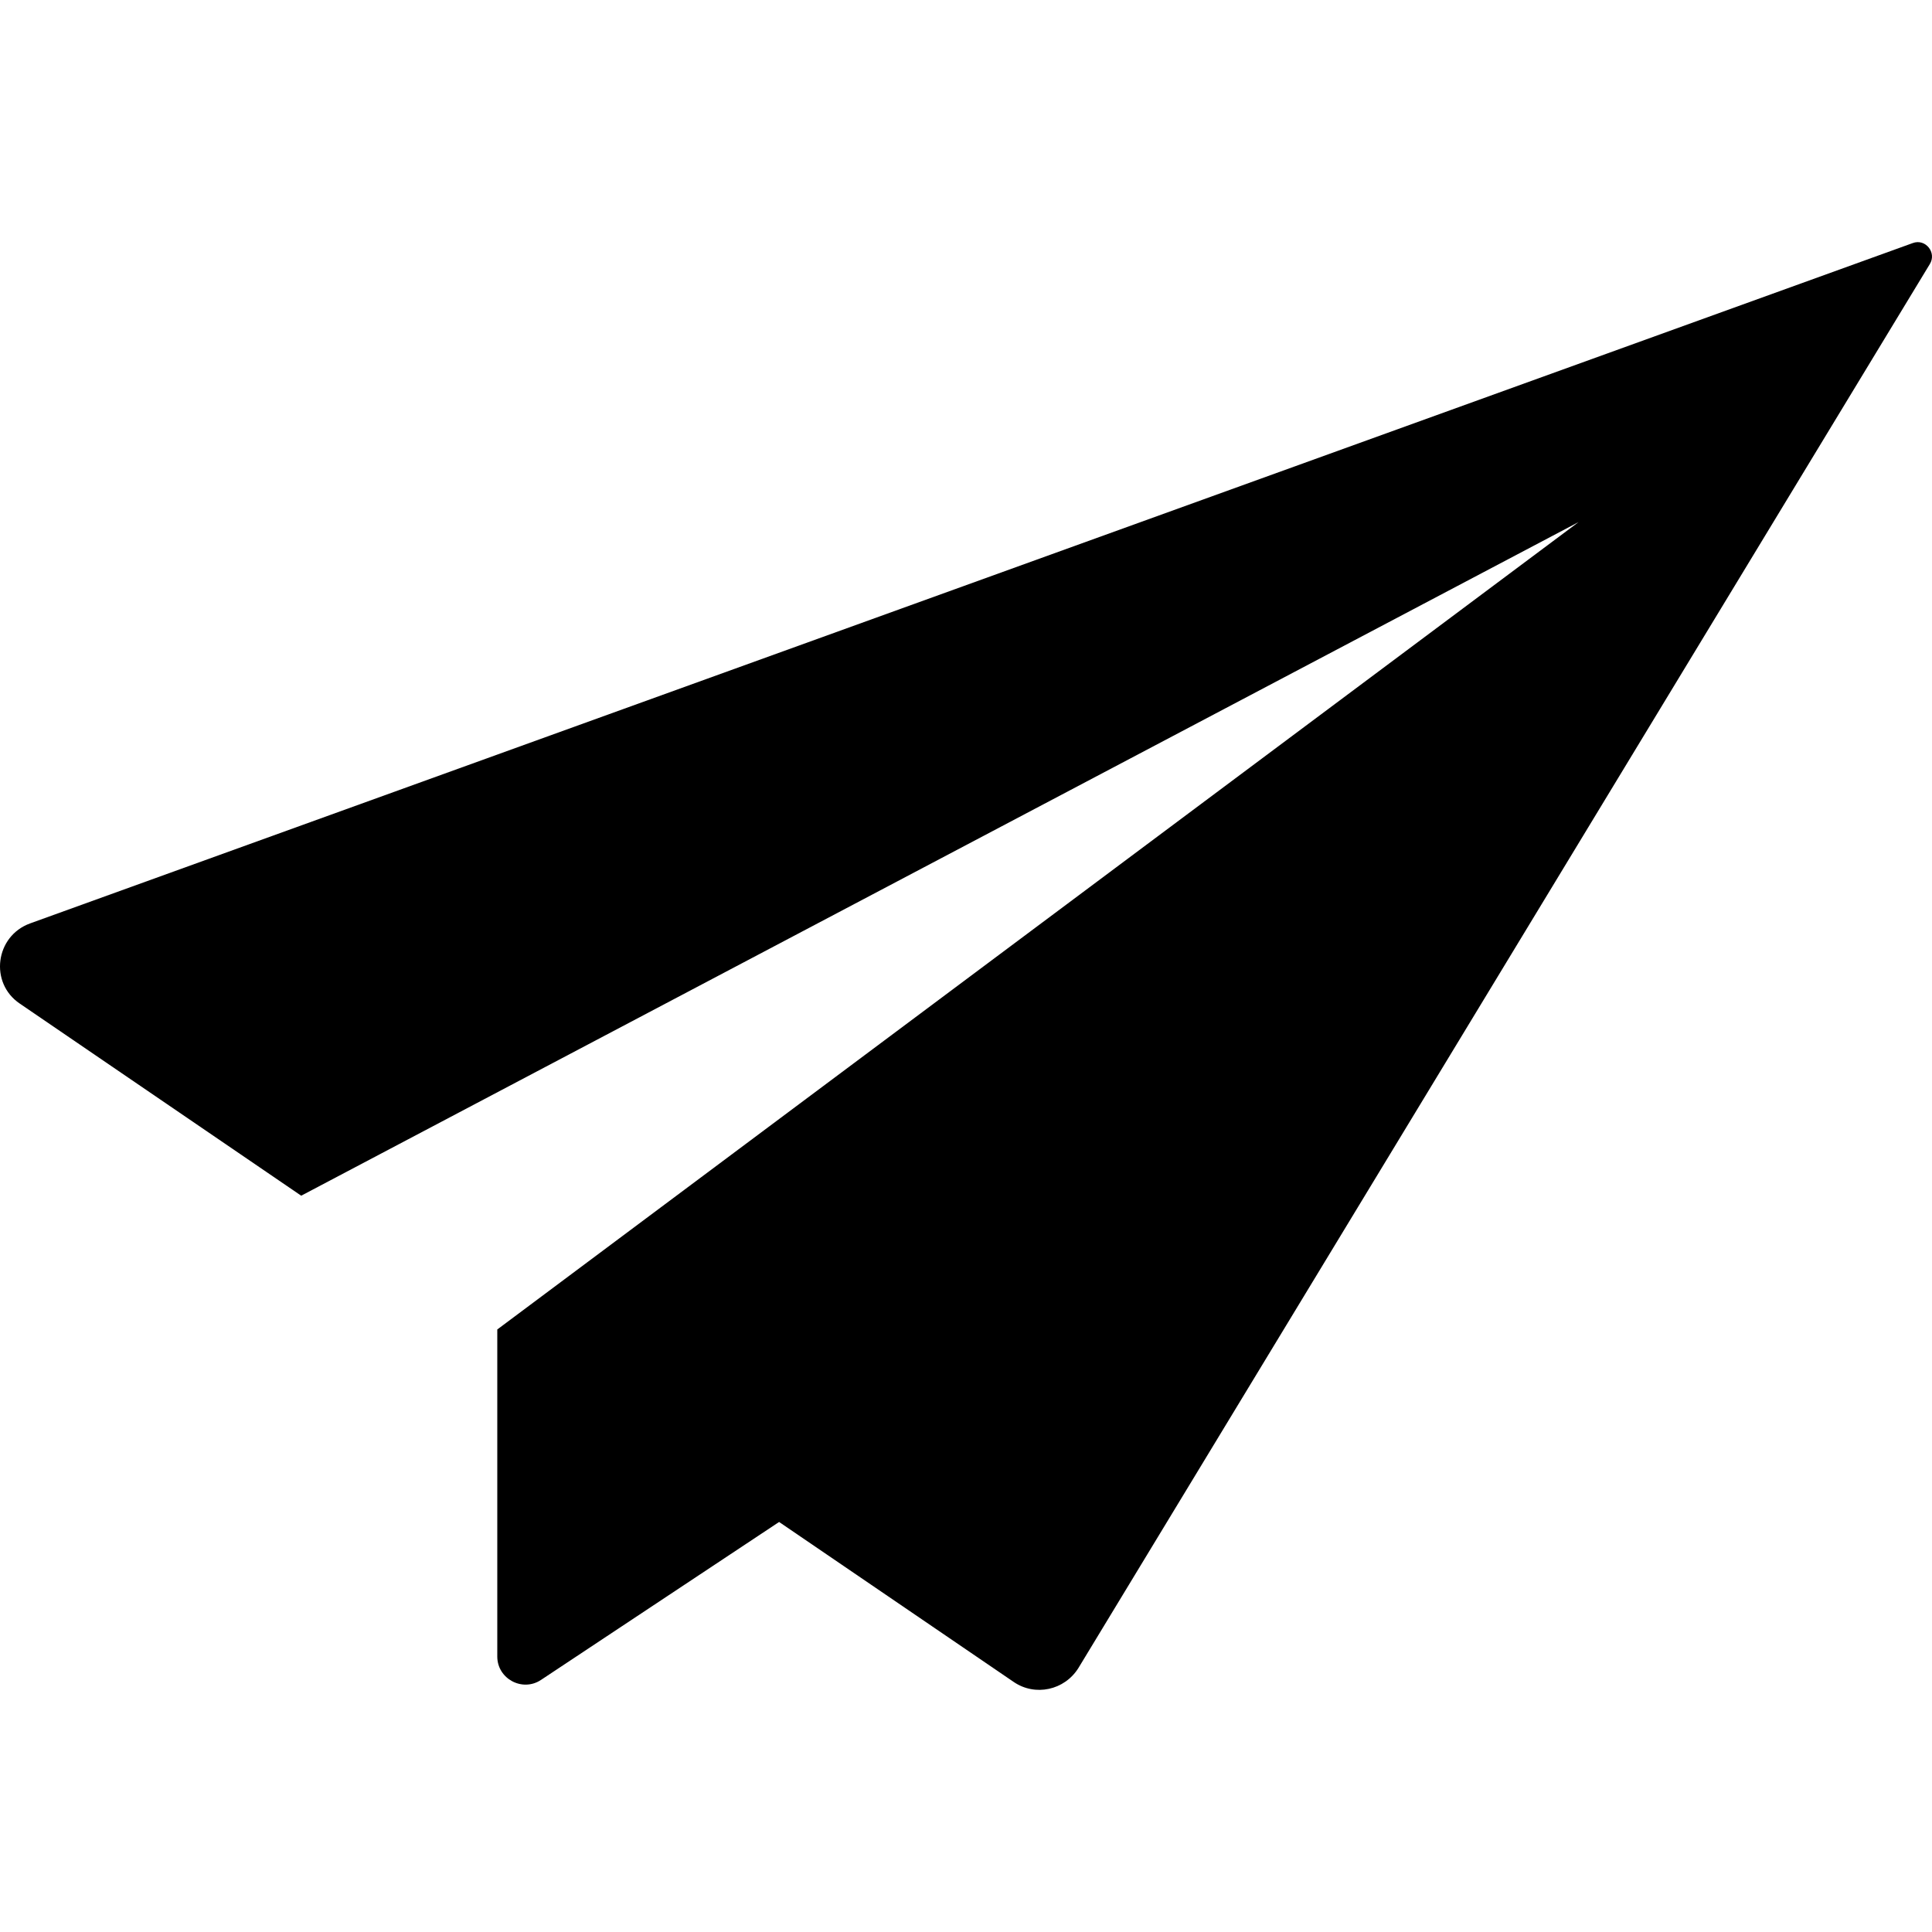
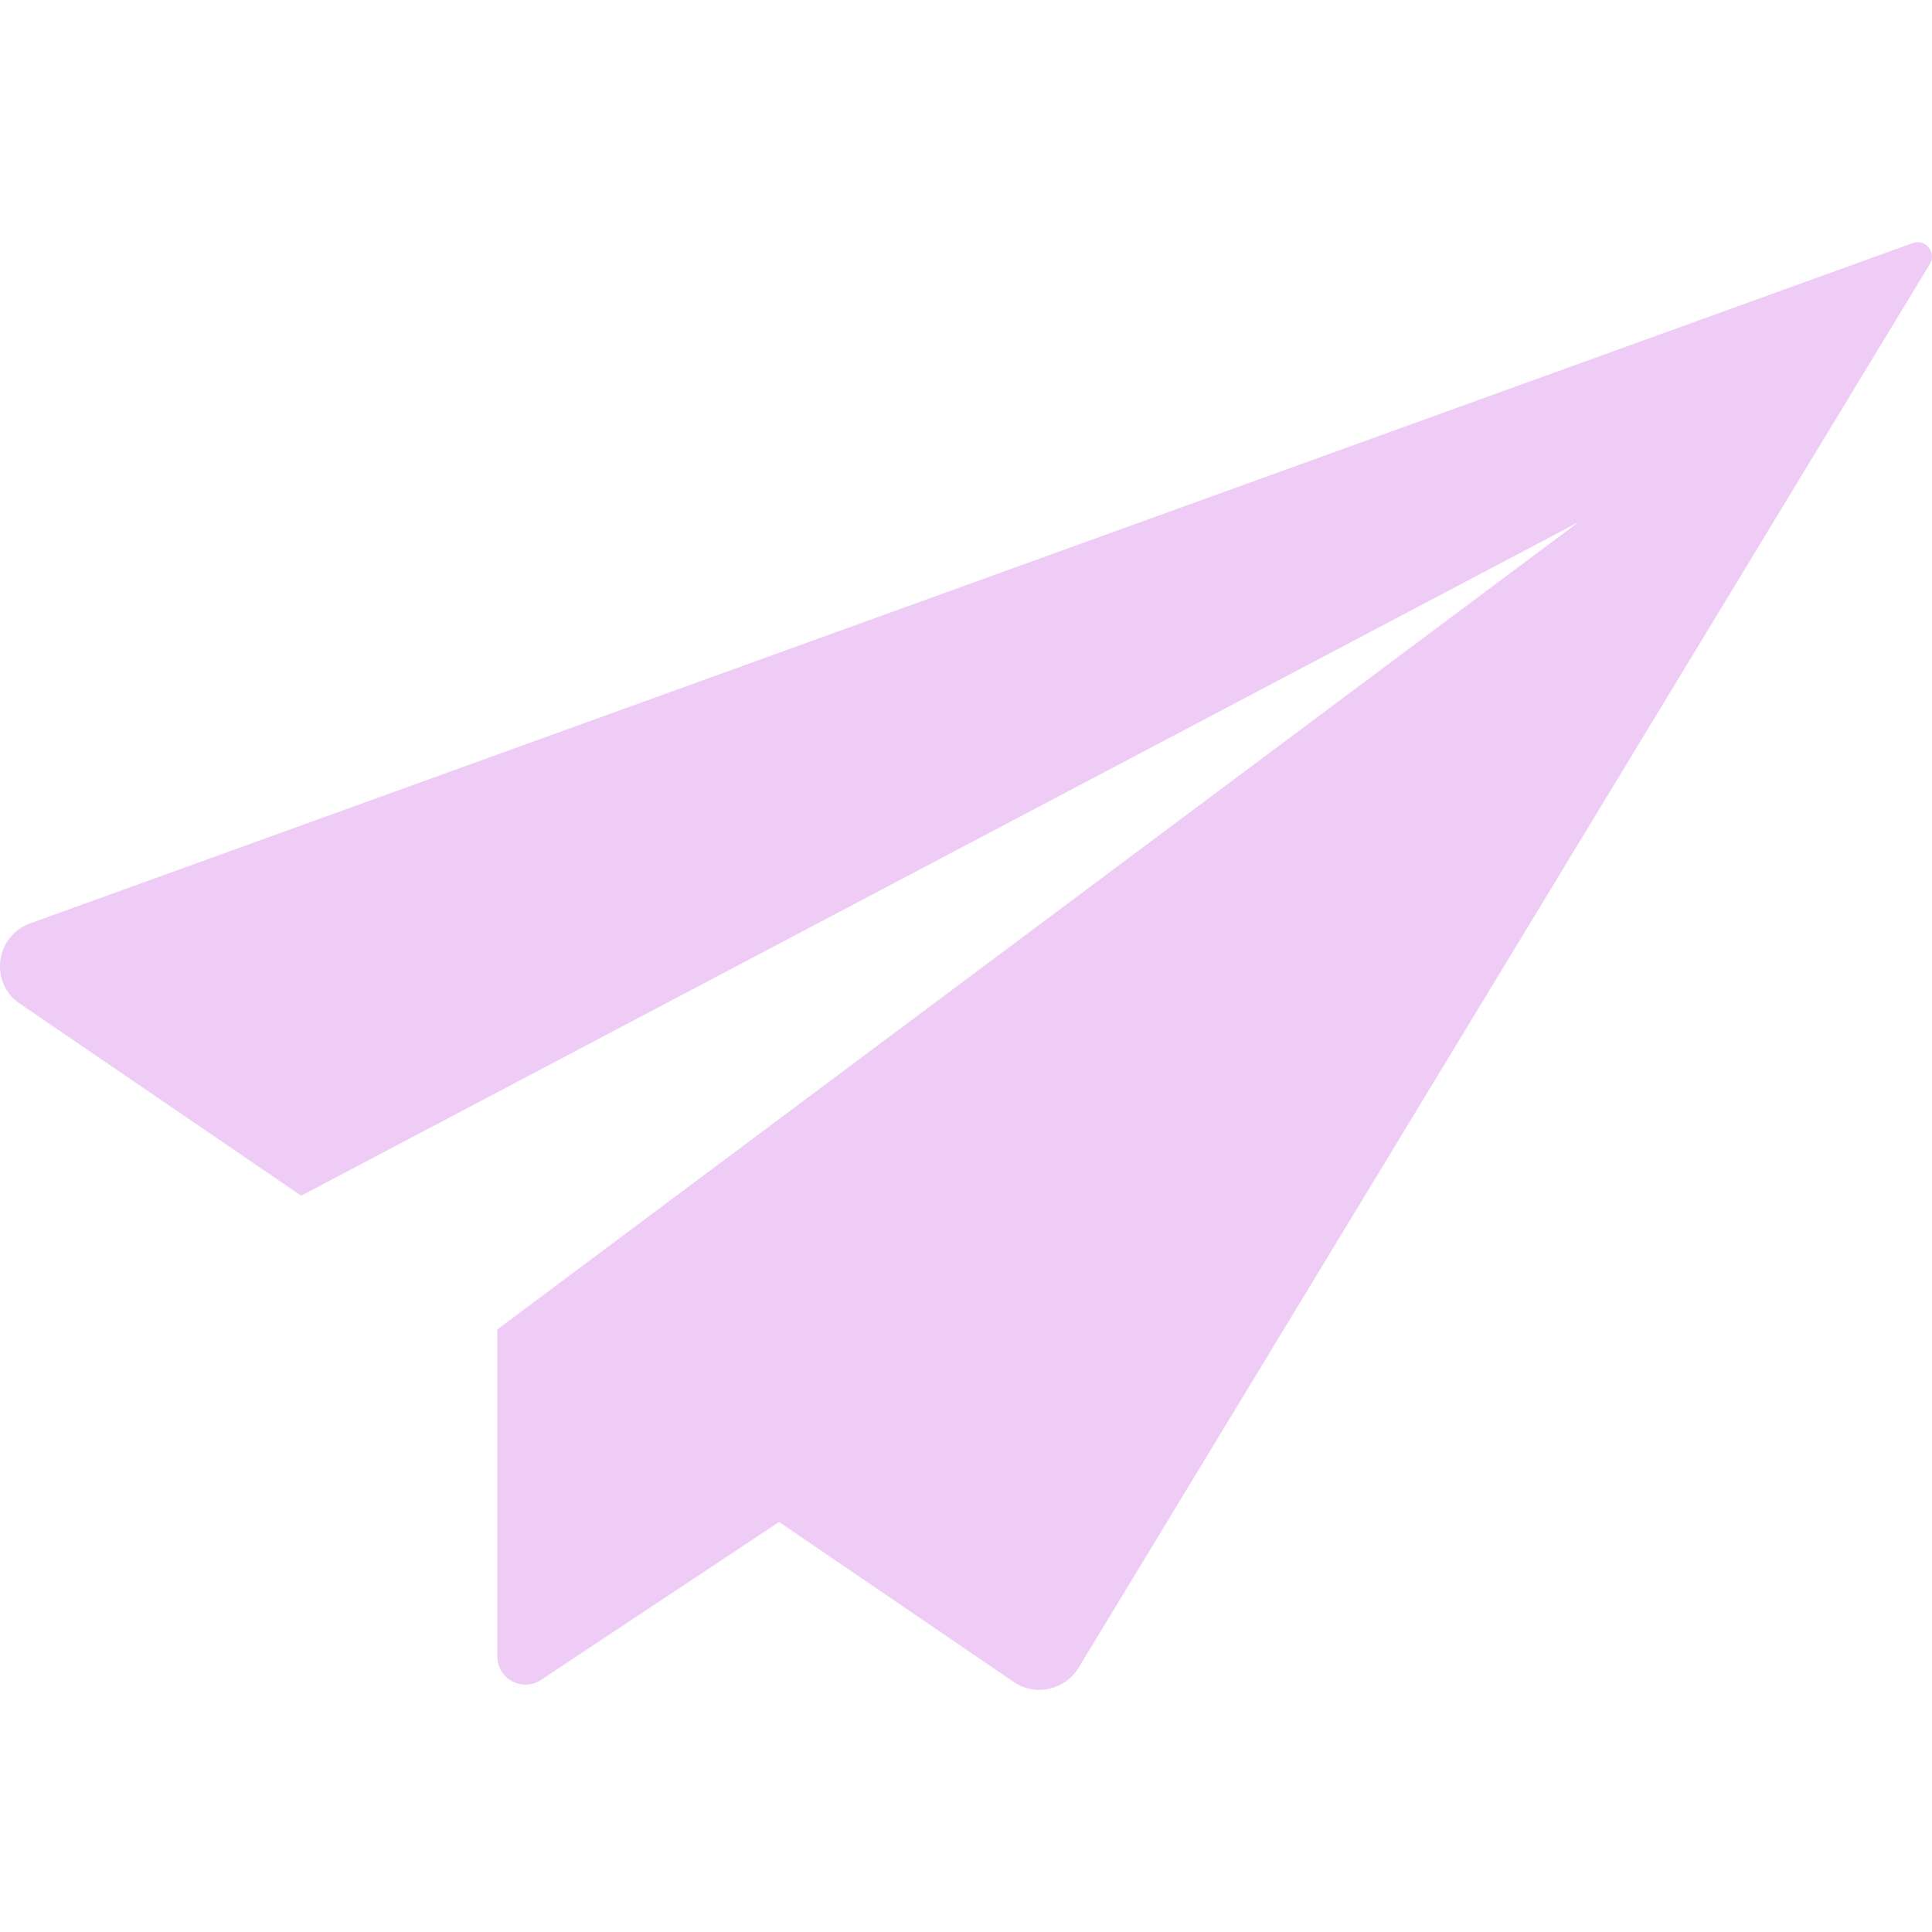
- <svg xmlns="http://www.w3.org/2000/svg" version="1.1" id="Capa_1" x="0px" y="0px" viewBox="0 0 486.736 486.736" style="enable-background:new 0 0 486.736 486.736;" xml:space="preserve">
+ <svg xmlns="http://www.w3.org/2000/svg" version="1.1" id="Capa_1" x="0px" y="0px" viewBox="0 0 486.736 486.736" xml:space="preserve" fill="#EECCF6">
  <g>
    <path d="M481.883,61.238l-474.3,171.4c-8.8,3.2-10.3,15-2.6,20.2l70.9,48.4l321.8-169.7l-272.4,203.4v82.4c0,5.6,6.3,9,11,5.9   l60-39.8l59.1,40.3c5.4,3.7,12.8,2.1,16.3-3.5l214.5-353.7C487.983,63.638,485.083,60.038,481.883,61.238z" />
  </g>
-   <g>
- </g>
-   <g>
- </g>
-   <g>
- </g>
-   <g>
- </g>
-   <g>
- </g>
-   <g>
- </g>
-   <g>
- </g>
-   <g>
- </g>
-   <g>
- </g>
-   <g>
- </g>
-   <g>
- </g>
-   <g>
- </g>
-   <g>
- </g>
-   <g>
- </g>
-   <g>
- </g>
</svg>
